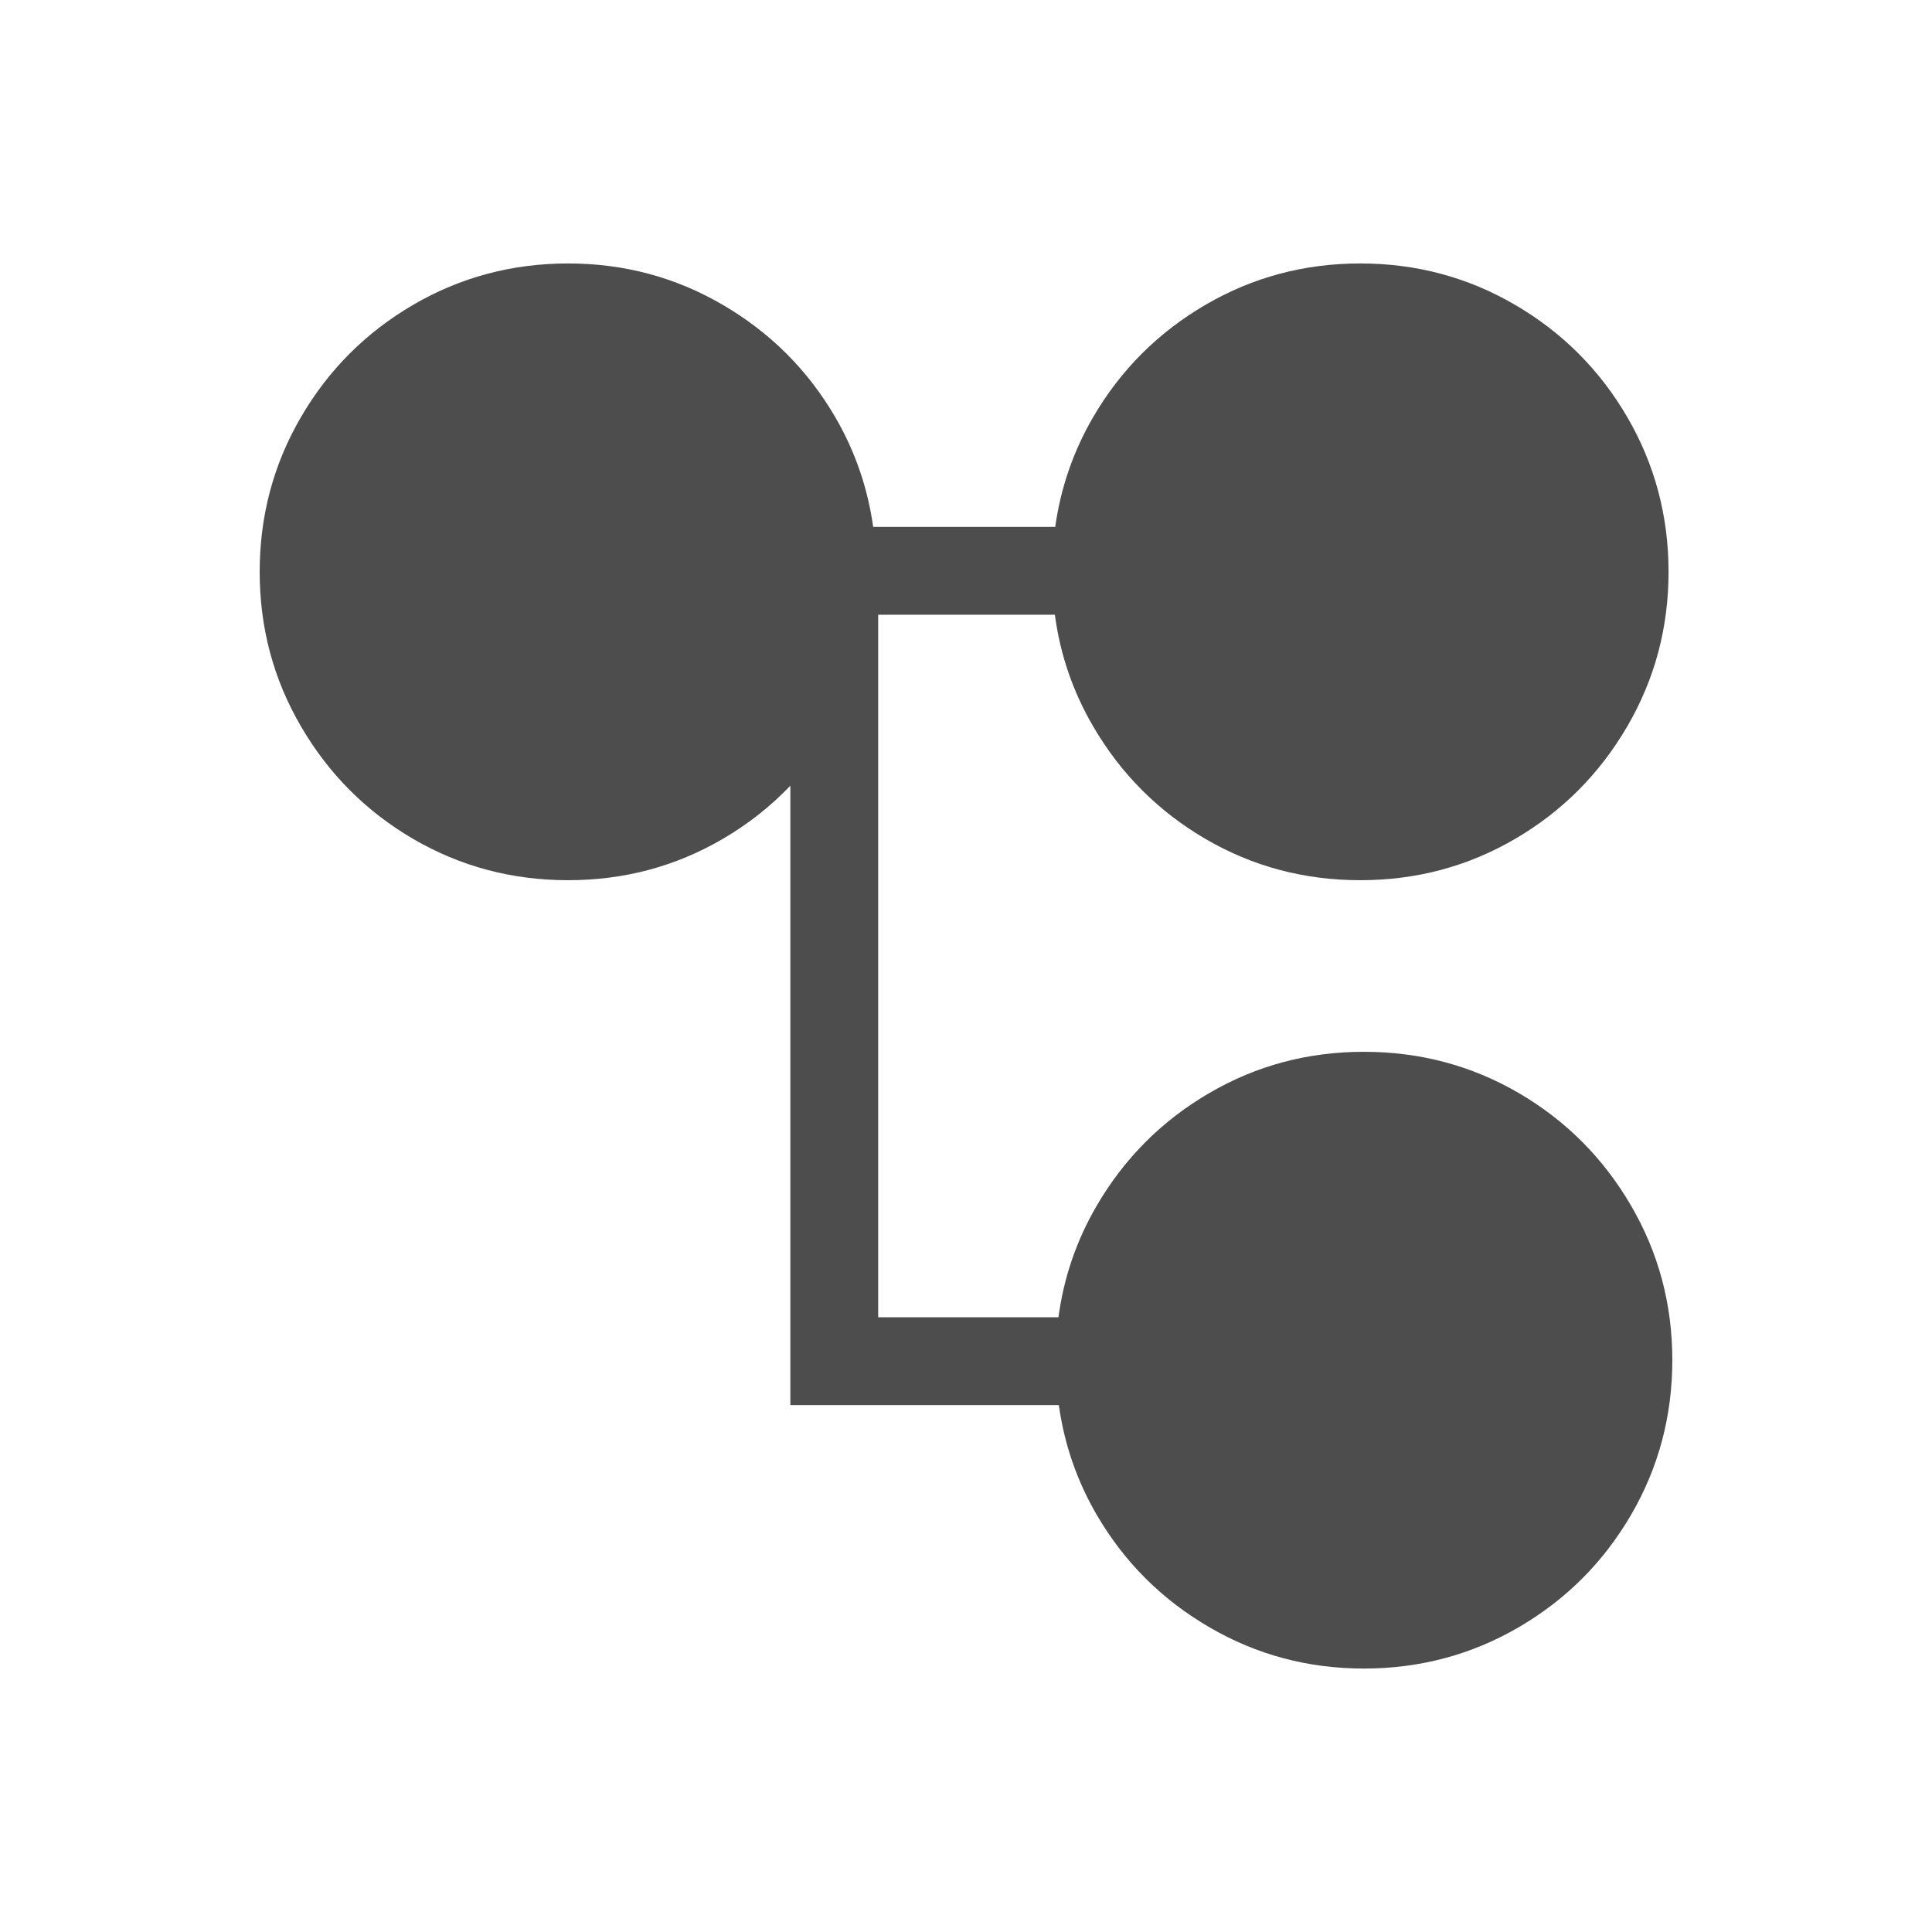
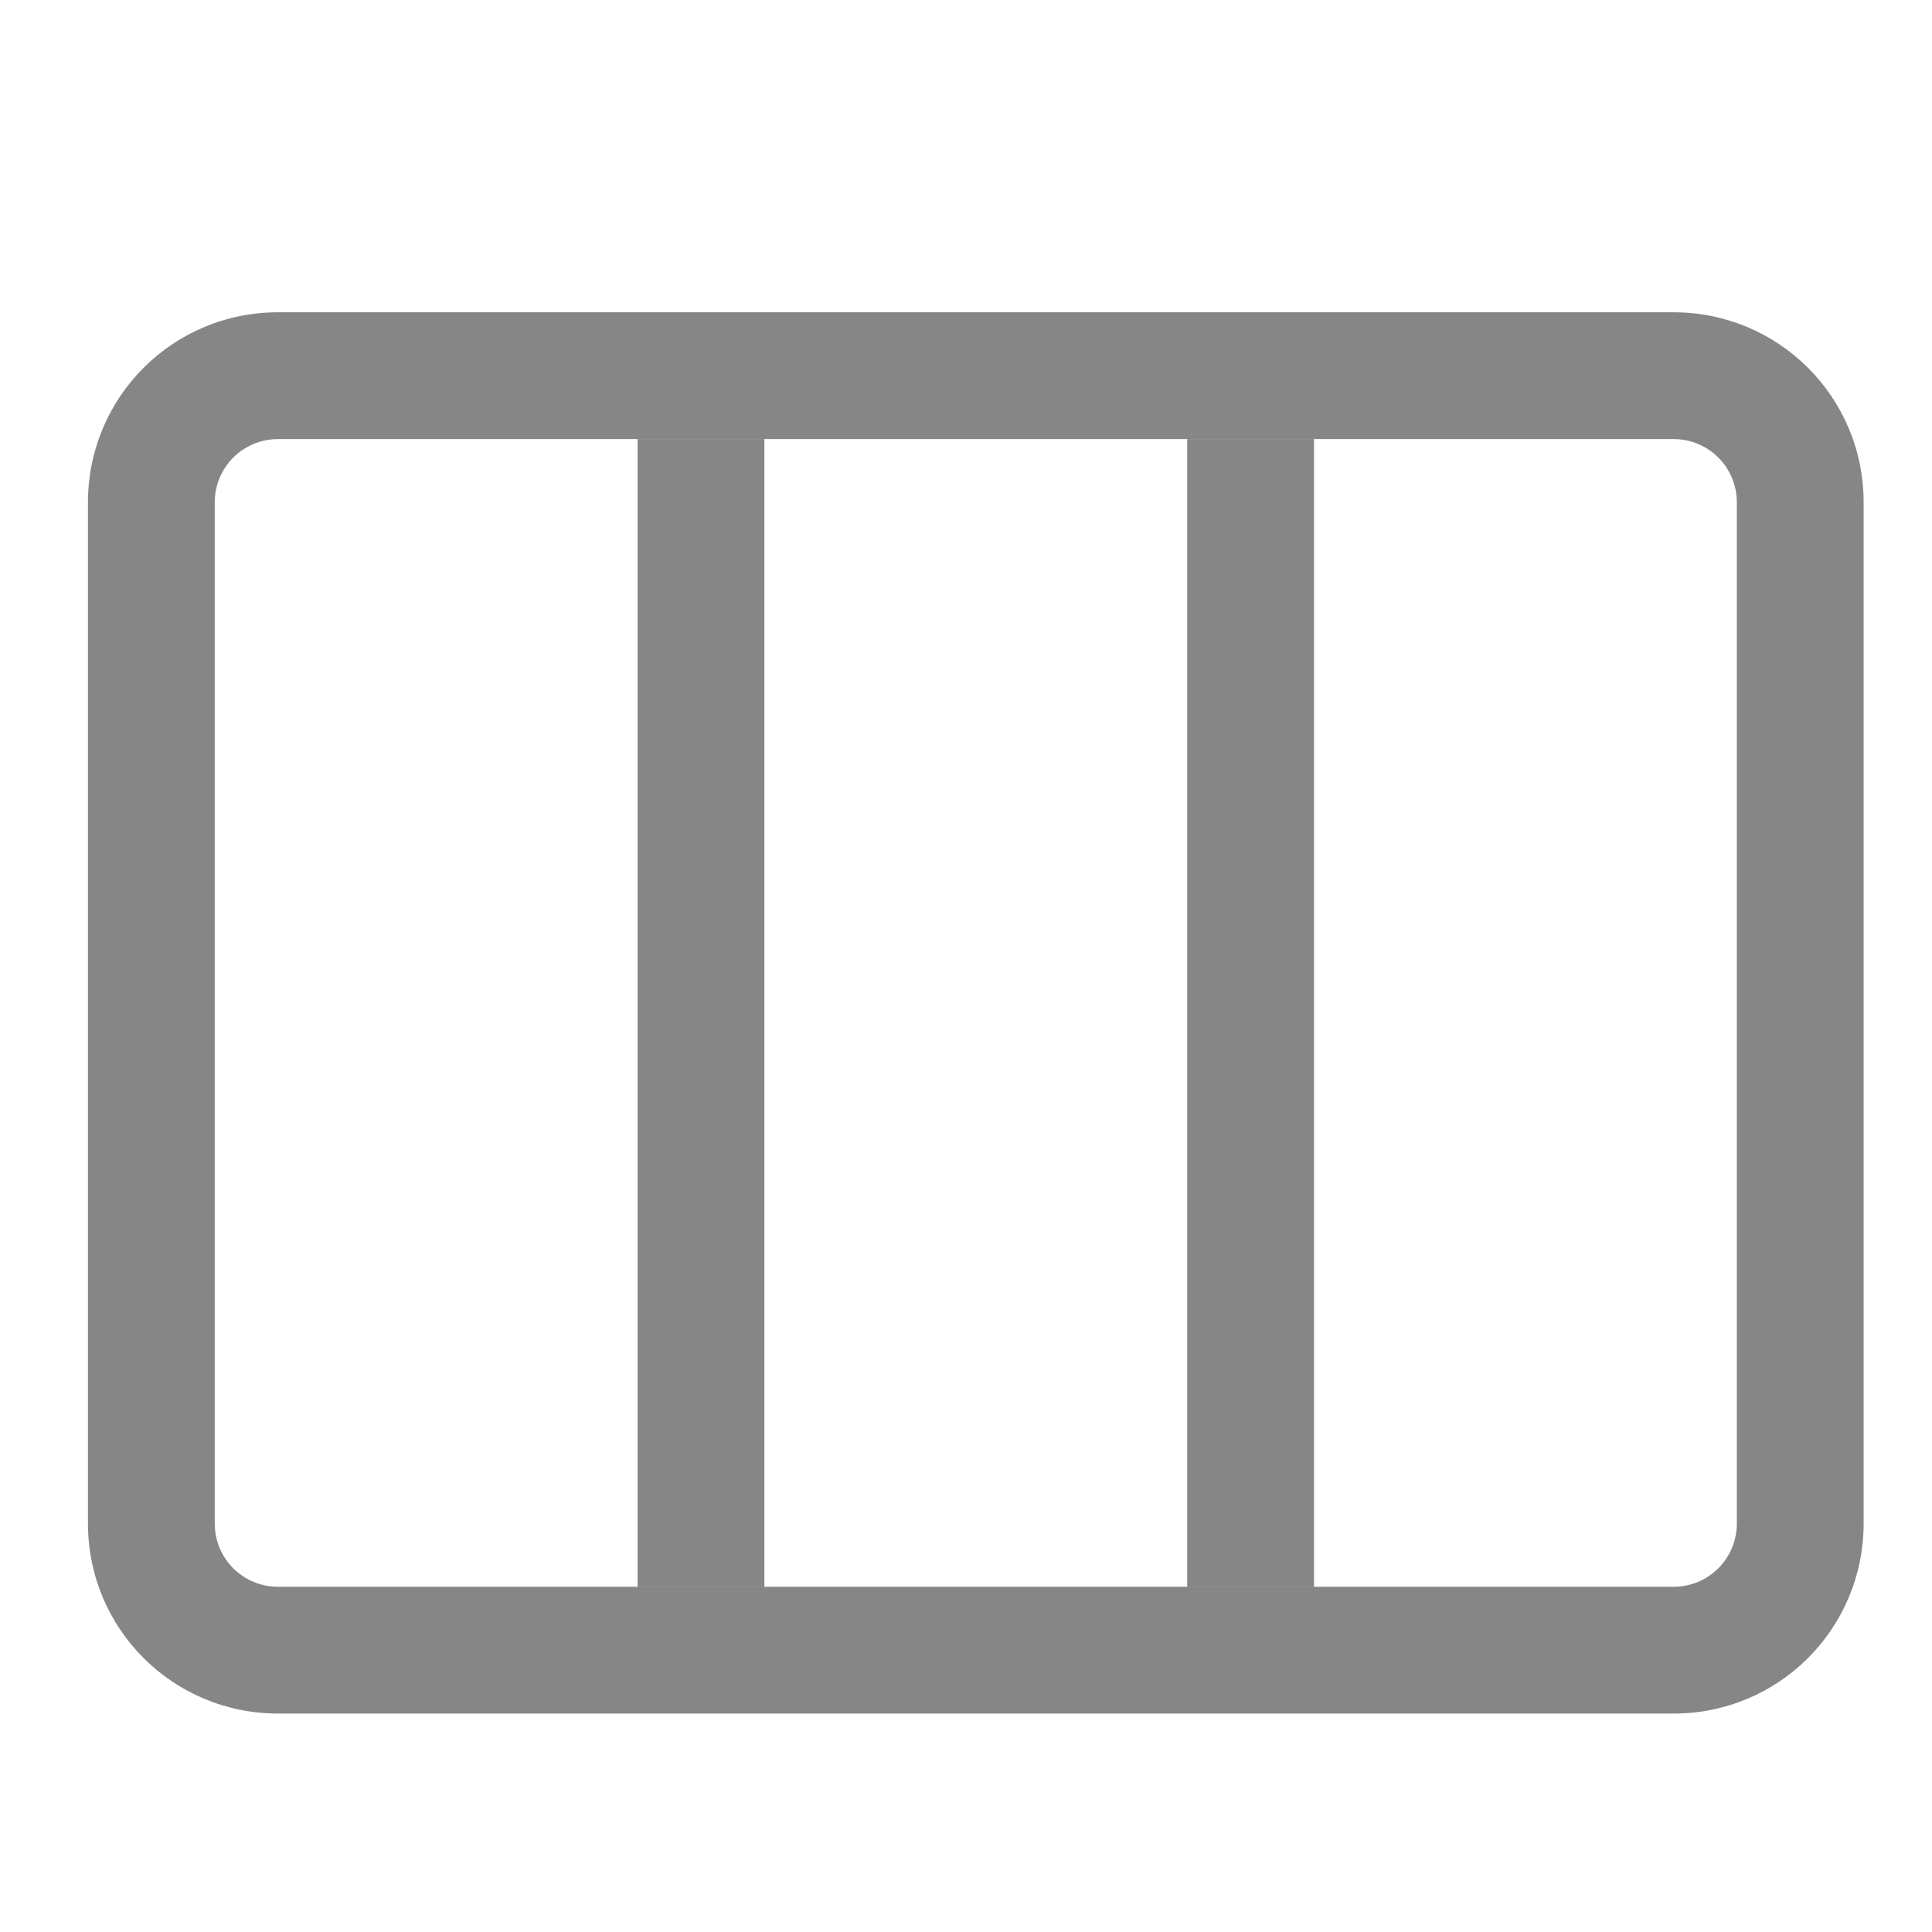
- <svg xmlns="http://www.w3.org/2000/svg" viewBox="0 0 22 22">
-   <defs id="defs3051">
-     <style type="text/css" id="current-color-scheme">
-       .ColorScheme-Text {
-         color:#4d4d4d
-       }
-       </style>
+ <svg xmlns="http://www.w3.org/2000/svg" width="22" height="22" viewBox="0 0 5.821 5.821" version="1.1" id="svg2435">
+   <defs id="defs2429">
+     <clipPath clipPathUnits="userSpaceOnUse" id="clipPath1064">
+       <rect style="opacity:1;fill:#0062fd;fill-opacity:1;stroke:none;stroke-width:0;stroke-linecap:round;stroke-linejoin:round;stroke-miterlimit:4;stroke-dasharray:none;stroke-opacity:1" id="rect1066" width="9.161" height="8.913" x="4.762" y="289.592" rx="0.529" ry="0.529" />
+     </clipPath>
  </defs>
-   <path style="fill:currentColor;fill-opacity:1;stroke:none" class="ColorScheme-Text" d="M 6.469 3 C 5.832 3 5.243 3.157 4.705 3.471 C 4.167 3.785 3.742 4.21 3.428 4.748 C 3.114 5.286 2.957 5.875 2.957 6.512 C 2.957 7.149 3.114 7.735 3.428 8.273 C 3.742 8.811 4.167 9.239 4.705 9.553 C 5.243 9.867 5.832 10.023 6.469 10.023 C 7.106 10.023 7.692 9.867 8.23 9.553 C 8.52 9.384 8.776 9.181 9 8.947 L 9 15 L 9 16 L 10 16 L 12.057 16 C 12.119 16.443 12.262 16.861 12.49 17.252 C 12.804 17.79 13.231 18.215 13.77 18.529 C 14.308 18.843 14.894 19 15.531 19 C 16.168 19 16.757 18.843 17.295 18.529 C 17.833 18.215 18.258 17.79 18.572 17.252 C 18.886 16.714 19.043 16.125 19.043 15.488 C 19.043 14.851 18.886 14.265 18.572 13.727 C 18.258 13.189 17.833 12.761 17.295 12.447 C 16.757 12.133 16.168 11.977 15.531 11.977 C 14.894 11.977 14.308 12.133 13.77 12.447 C 13.231 12.761 12.804 13.189 12.49 13.727 C 12.258 14.124 12.113 14.548 12.053 15 L 10 15 L 10 7 L 12.012 7 C 12.072 7.452 12.217 7.876 12.449 8.273 C 12.763 8.811 13.189 9.239 13.727 9.553 C 14.265 9.867 14.853 10.023 15.49 10.023 C 16.127 10.023 16.714 9.867 17.252 9.553 C 17.79 9.239 18.215 8.811 18.529 8.273 C 18.843 7.735 19 7.149 19 6.512 C 19 5.875 18.843 5.286 18.529 4.748 C 18.215 4.21 17.79 3.785 17.252 3.471 C 16.714 3.157 16.127 3 15.49 3 C 14.853 3 14.265 3.157 13.727 3.471 C 13.189 3.785 12.763 4.21 12.449 4.748 C 12.221 5.139 12.078 5.557 12.016 6 L 9.943 6 C 9.881 5.557 9.738 5.139 9.51 4.748 C 9.196 4.21 8.768 3.785 8.23 3.471 C 7.692 3.157 7.106 3 6.469 3 z " />
+   <g id="layer1" transform="translate(0,-291.1791)">
+     <path style="opacity:1;fill:#000000;fill-opacity:0.475;stroke:none;stroke-width:0.144;stroke-linejoin:round;stroke-miterlimit:4;stroke-dasharray:none;stroke-opacity:1" d="m 0.838,292.12 c -0.318,0 -0.573,0.256 -0.573,0.573 v 3.076 c 0,0.318 0.256,0.573 0.573,0.573 H 5.042 c 0.318,0 0.573,-0.256 0.573,-0.573 v -3.076 c 0,-0.318 -0.256,-0.573 -0.573,-0.573 z m 0,0.382 H 5.042 c 0.106,0 0.191,0.085 0.191,0.191 v 3.076 c 0,0.106 -0.085,0.191 -0.191,0.191 H 0.838 c -0.106,0 -0.191,-0.085 -0.191,-0.191 v -3.076 c 0,-0.106 0.085,-0.191 0.191,-0.191 z" id="rect2986" />
+     <path style="fill:#000000;fill-opacity:0.475;stroke:none;stroke-width:0.382px;stroke-linecap:butt;stroke-linejoin:miter;stroke-opacity:1" d="m 1.921,292.502 v 3.458 h 0.382 v -3.458 z" id="path2989" />
+     <path id="path2991" d="m 3.577,292.502 v 3.458 h 0.382 v -3.458 z" style="fill:#000000;fill-opacity:0.475;stroke:none;stroke-width:0.382px;stroke-linecap:butt;stroke-linejoin:miter;stroke-opacity:1" />
+   </g>
</svg>
